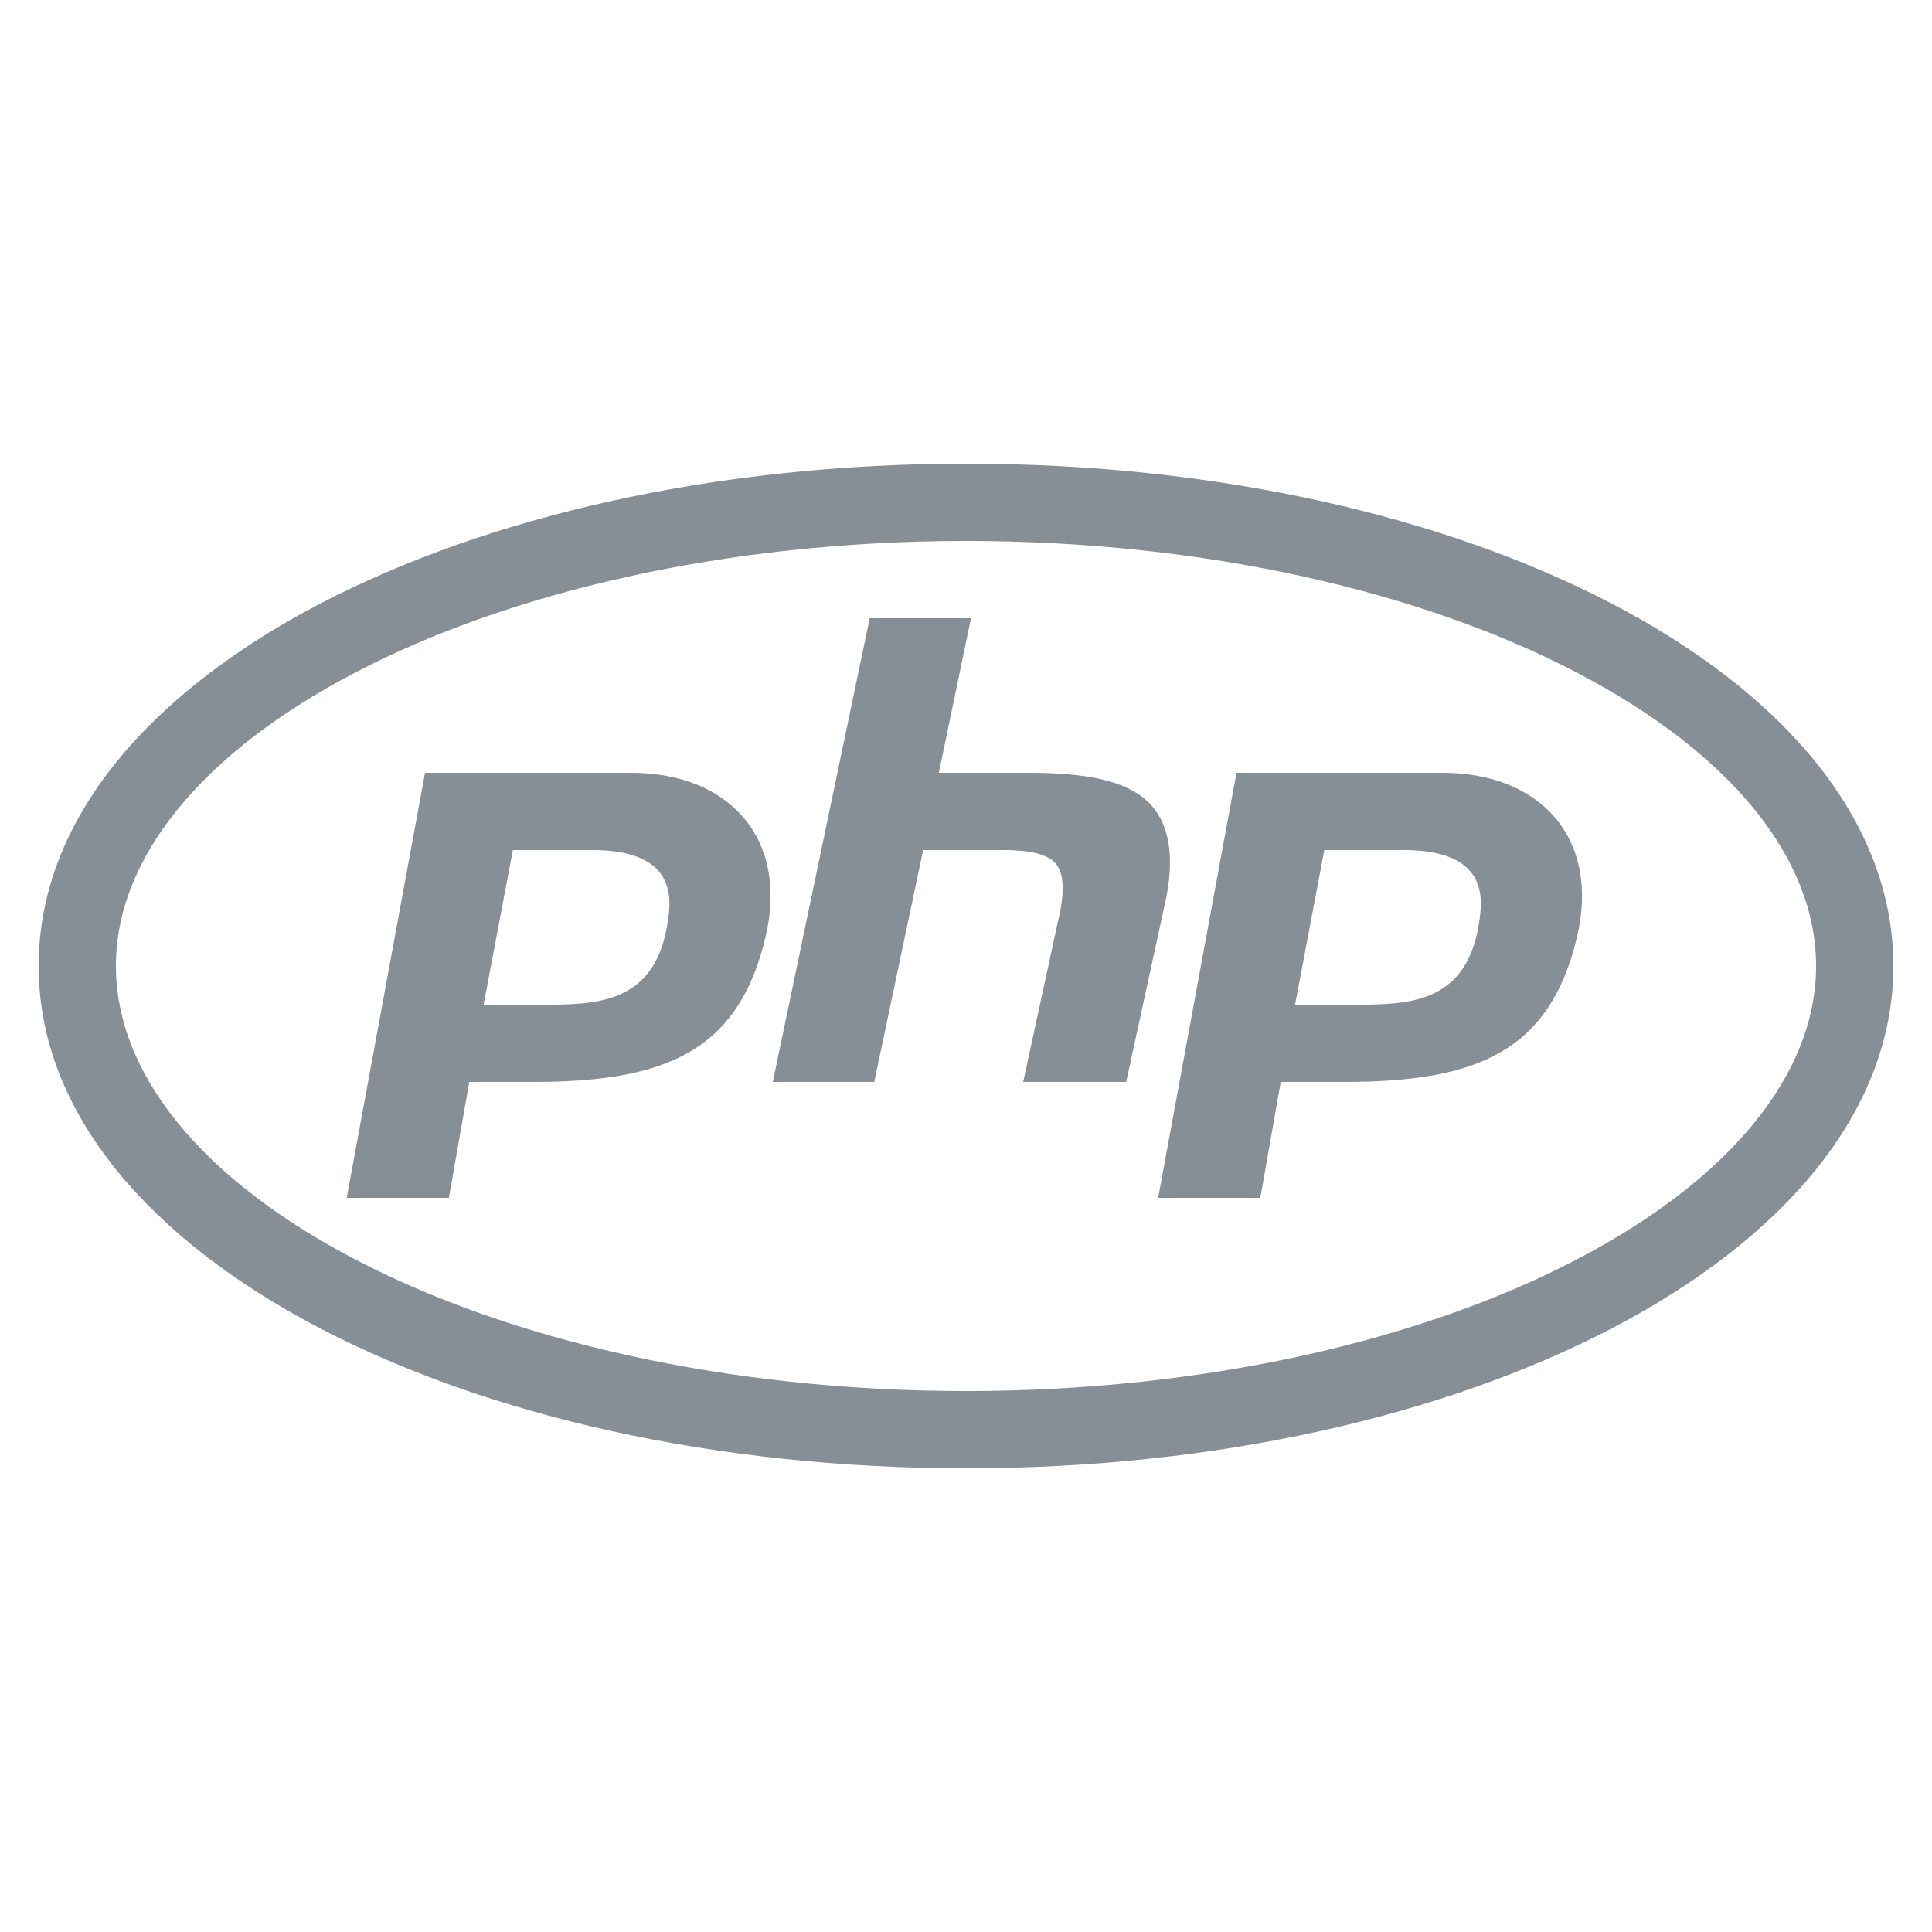
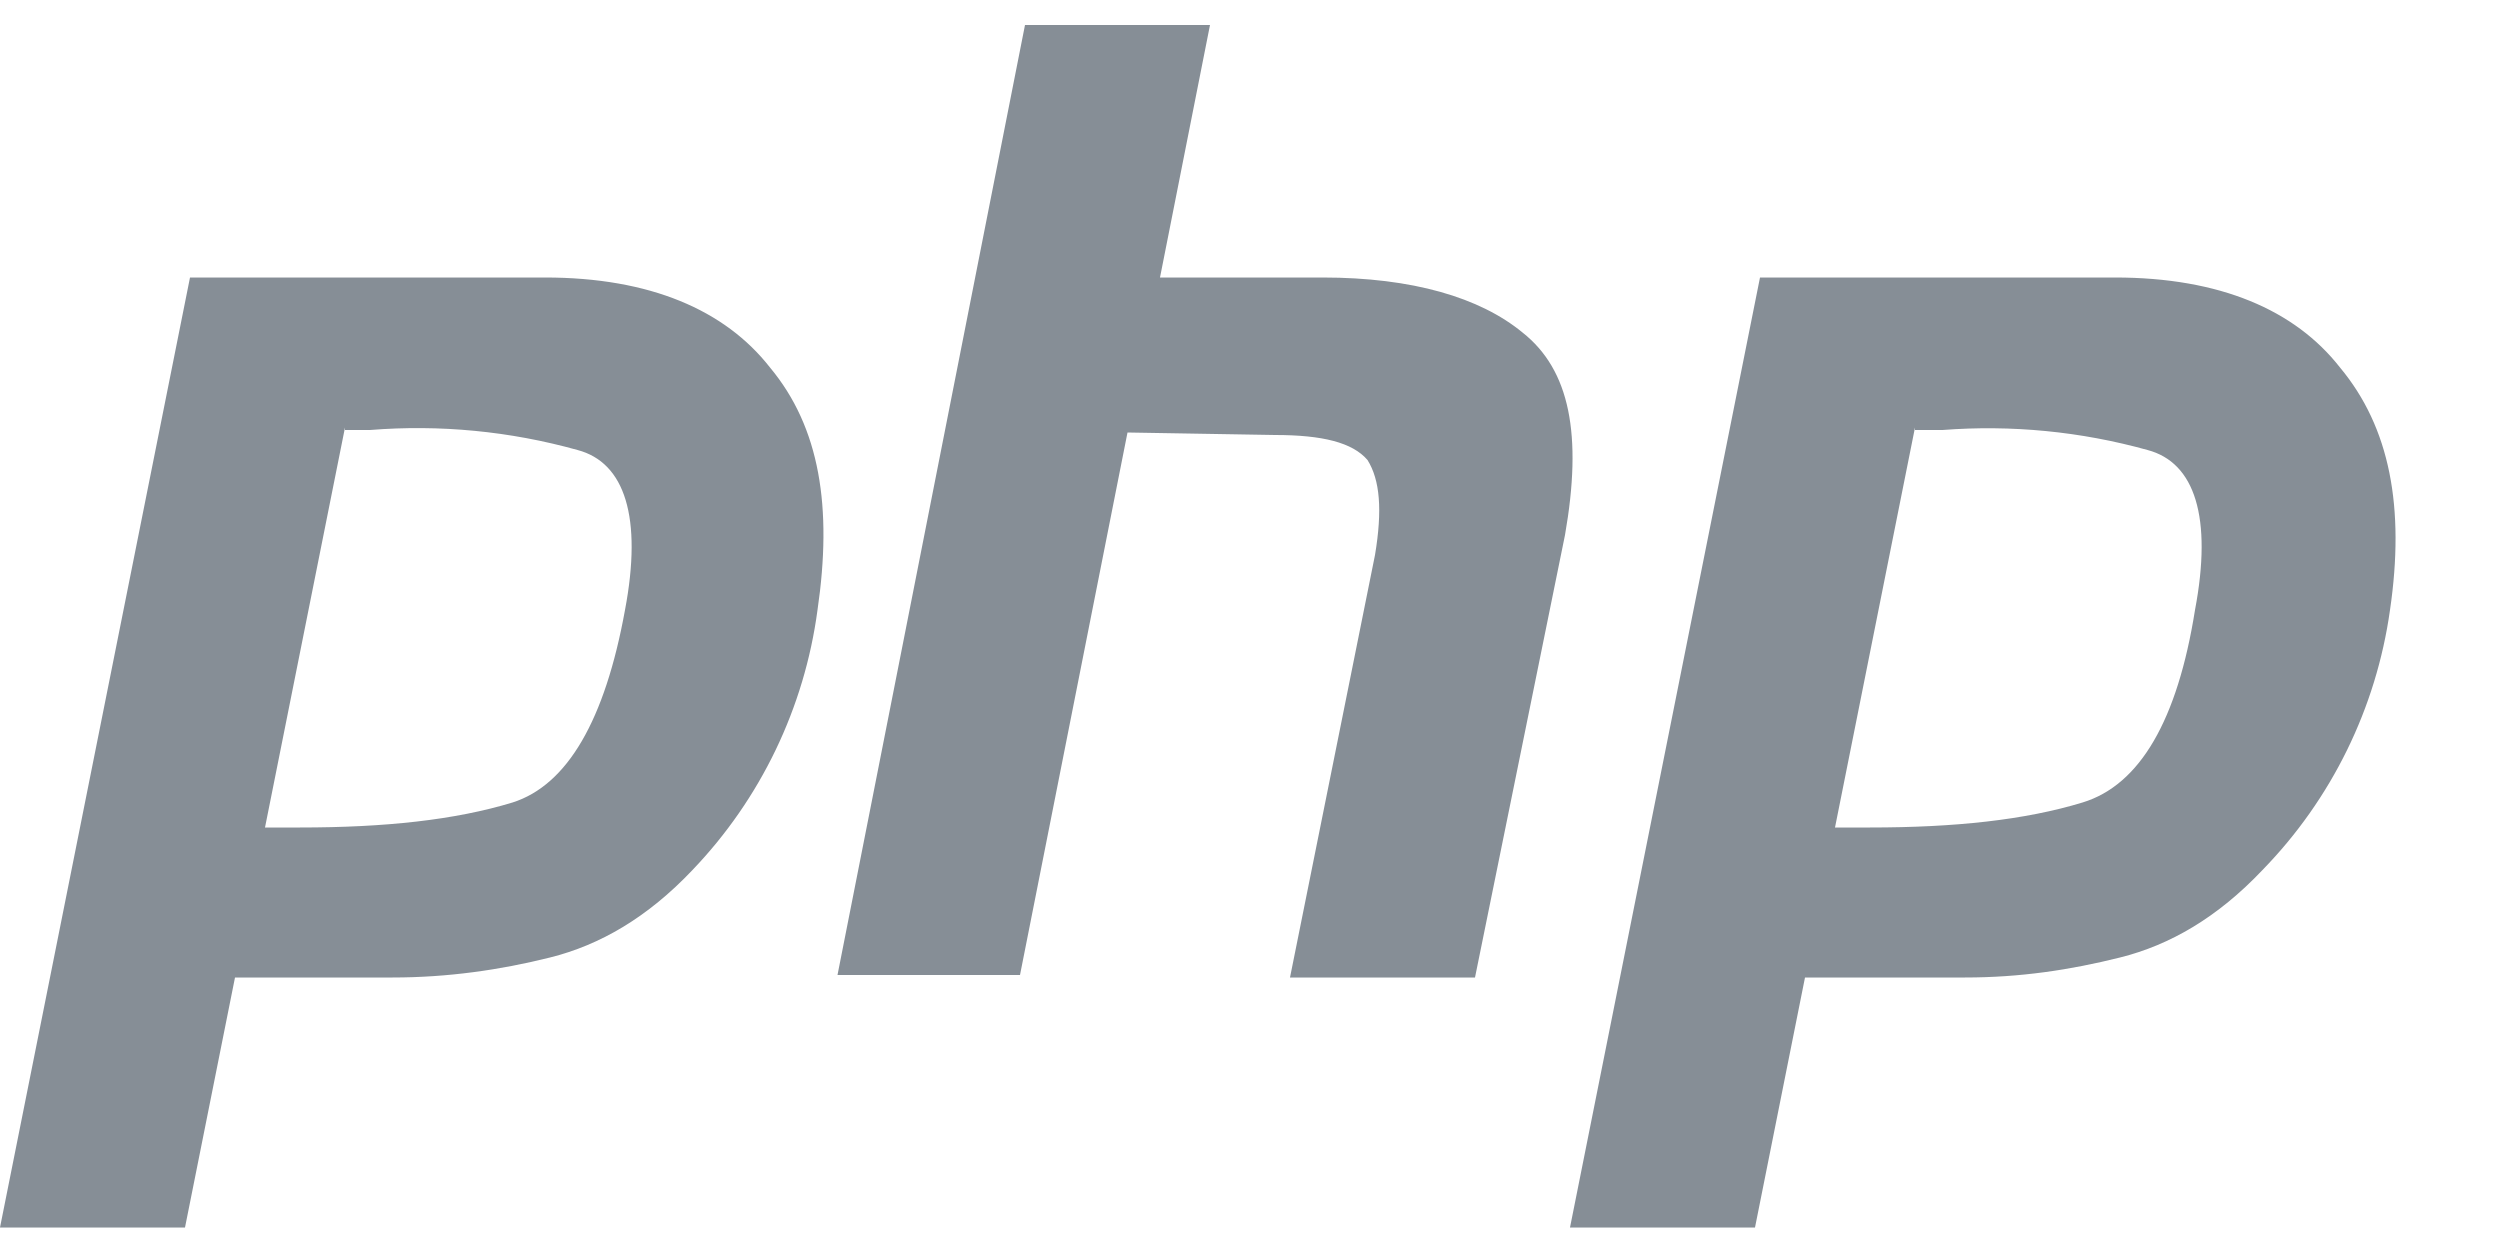
- <svg xmlns="http://www.w3.org/2000/svg" viewBox="0 0 50 50">
-   <path fill="#868e96" d="M25 12c-6.492 0-12.379 1.36-16.727 3.629C3.926 17.899 1 21.168 1 25c0 3.832 2.926 7.102 7.273 9.371C12.621 36.641 18.508 38 25 38c6.492 0 12.379-1.36 16.727-3.629C46.074 32.101 49 28.832 49 25c0-3.832-2.926-7.102-7.273-9.371C37.379 13.359 31.492 12 25 12zm0 2c6.21 0 11.824 1.324 15.8 3.402C44.778 19.477 47 22.203 47 25c0 2.797-2.223 5.523-6.2 7.598C36.825 34.676 31.21 36 25 36c-6.21 0-11.824-1.324-15.8-3.402C5.222 30.523 3 27.797 3 25c0-2.797 2.223-5.523 6.2-7.598C13.175 15.324 18.79 14 25 14zm-2.492 2L20 28h2.625l1.266-6h2.097c.668 0 1.114.11 1.32.332.204.223.247.645.13 1.25L26.48 28h2.665l1.039-4.777c.222-1.145.054-1.985-.5-2.496-.567-.52-1.563-.727-3.047-.727h-2.34l.832-4zM11 20L8.973 31h2.644l.528-3h1.648c3.445 0 5.32-.797 6.02-3.754.601-2.543-.938-4.246-3.481-4.246zm21 0l-2.027 11h2.644l.528-3h1.648c3.445 0 5.32-.797 6.02-3.754.601-2.543-.938-4.246-3.481-4.246zm-18.727 2h2.059c1.711 0 2.07.77 1.98 1.625C17.082 25.832 15.707 26 14.23 26h-1.714zm21 0h2.059c1.711 0 2.07.77 1.98 1.625C38.083 25.832 36.708 26 35.23 26h-1.714z" />
+ <svg xmlns="http://www.w3.org/2000/svg" viewBox="0 -1 100 50">
+   <path fill="#868e96" d="M7.6 10.1h14.2c4.2 0 7.2 1.3 9 3.6 2 2.4 2.5 5.6 1.9 9.7a18.6 18.6 0 0 1-5 10.4c-1.8 1.9-3.7 3-5.7 3.5s-4.1.8-6.3.8H9.4l-2 10H0l7.6-38m6.2 6l-3.2 16H12c3.4 0 6.2-.3 8.5-1 2.2-.7 3.7-3.3 4.5-7.7.7-3.7 0-5.9-1.9-6.4a23.8 23.8 0 0 0-8.3-.8h-1M41 0h7.4l-2 10.1h6.5c3.6 0 6.3.8 8 2.2 1.9 1.5 2.4 4.1 1.7 8.1L59 38.1h-7.4L55 21.2c.3-1.8.2-3-.3-3.8-.6-.7-1.8-1-3.7-1l-5.9-.1L40.8 38h-7.3L41 0M70.4 10.1h14.2c4.2 0 7.2 1.3 9 3.6 2 2.4 2.6 5.6 2 9.7a18.6 18.6 0 0 1-5.1 10.4c-1.8 1.9-3.7 3-5.7 3.5s-4 .8-6.2.8h-6.4l-2 10h-7.4l7.6-38m6.2 6l-3.2 16h1.4c3.4 0 6.2-.3 8.5-1s3.8-3.3 4.5-7.7c.7-3.7 0-5.9-1.9-6.4a23.8 23.8 0 0 0-8.2-.8h-1.1" />
</svg>
